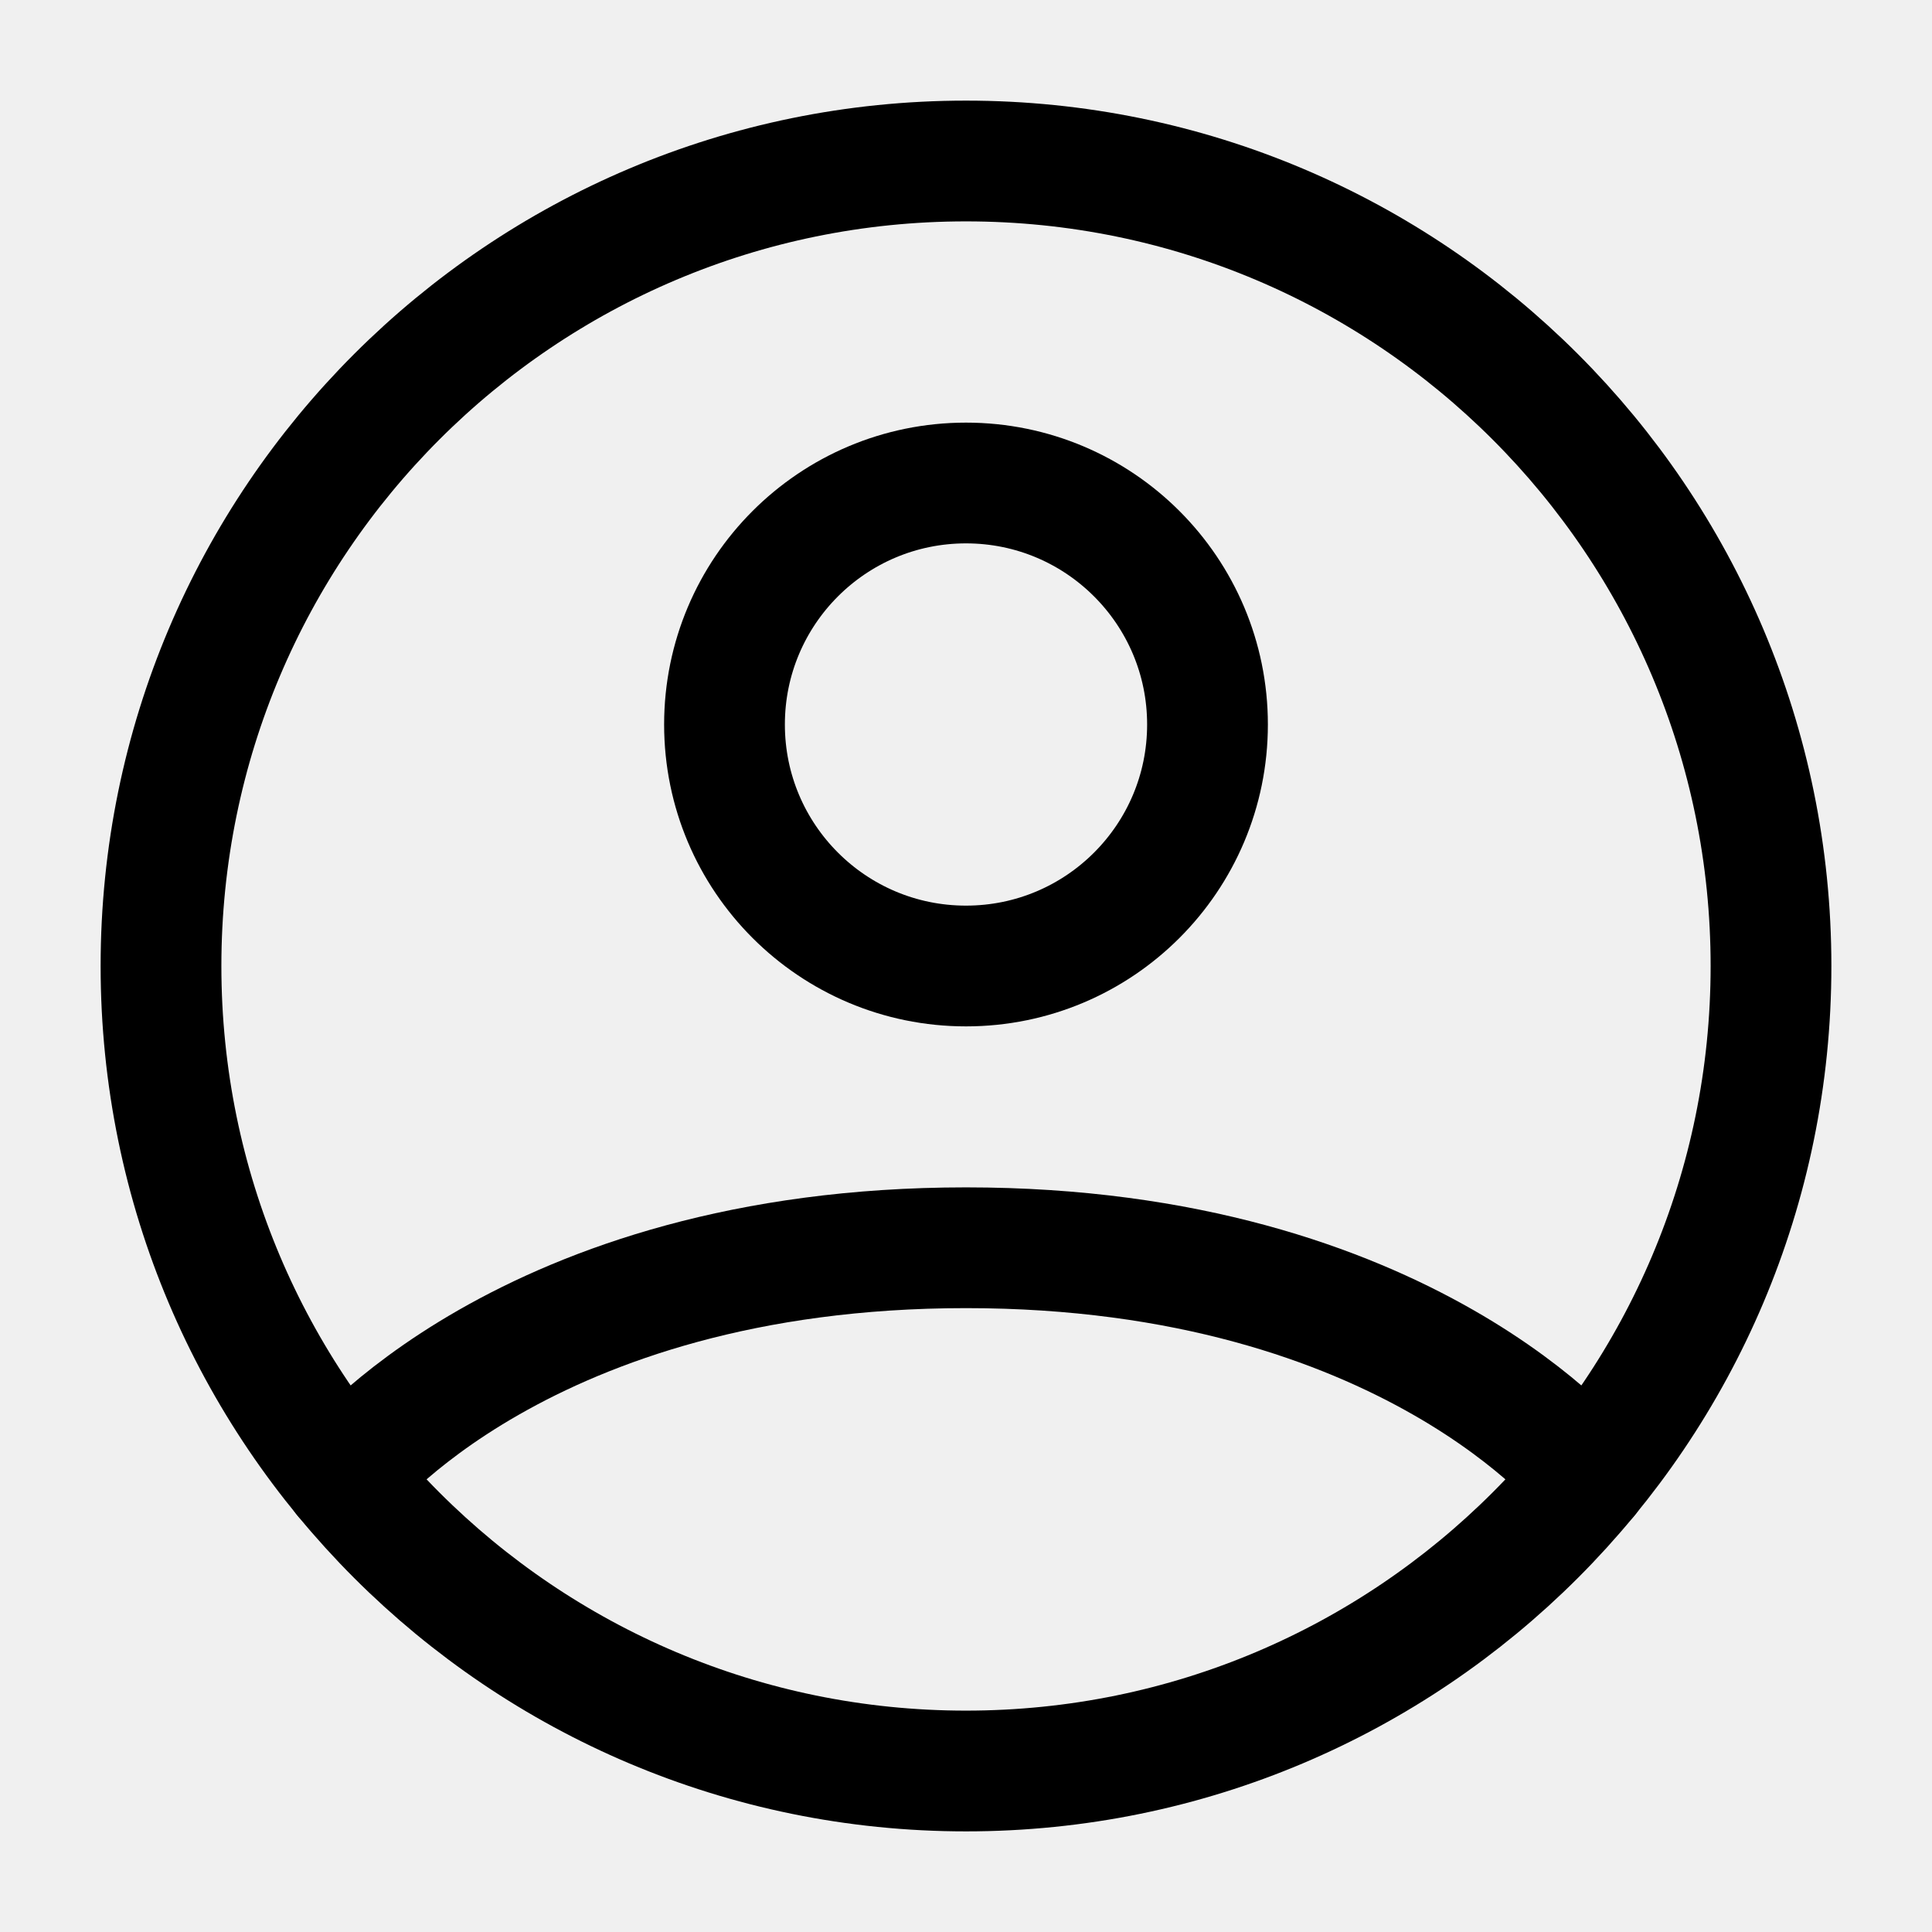
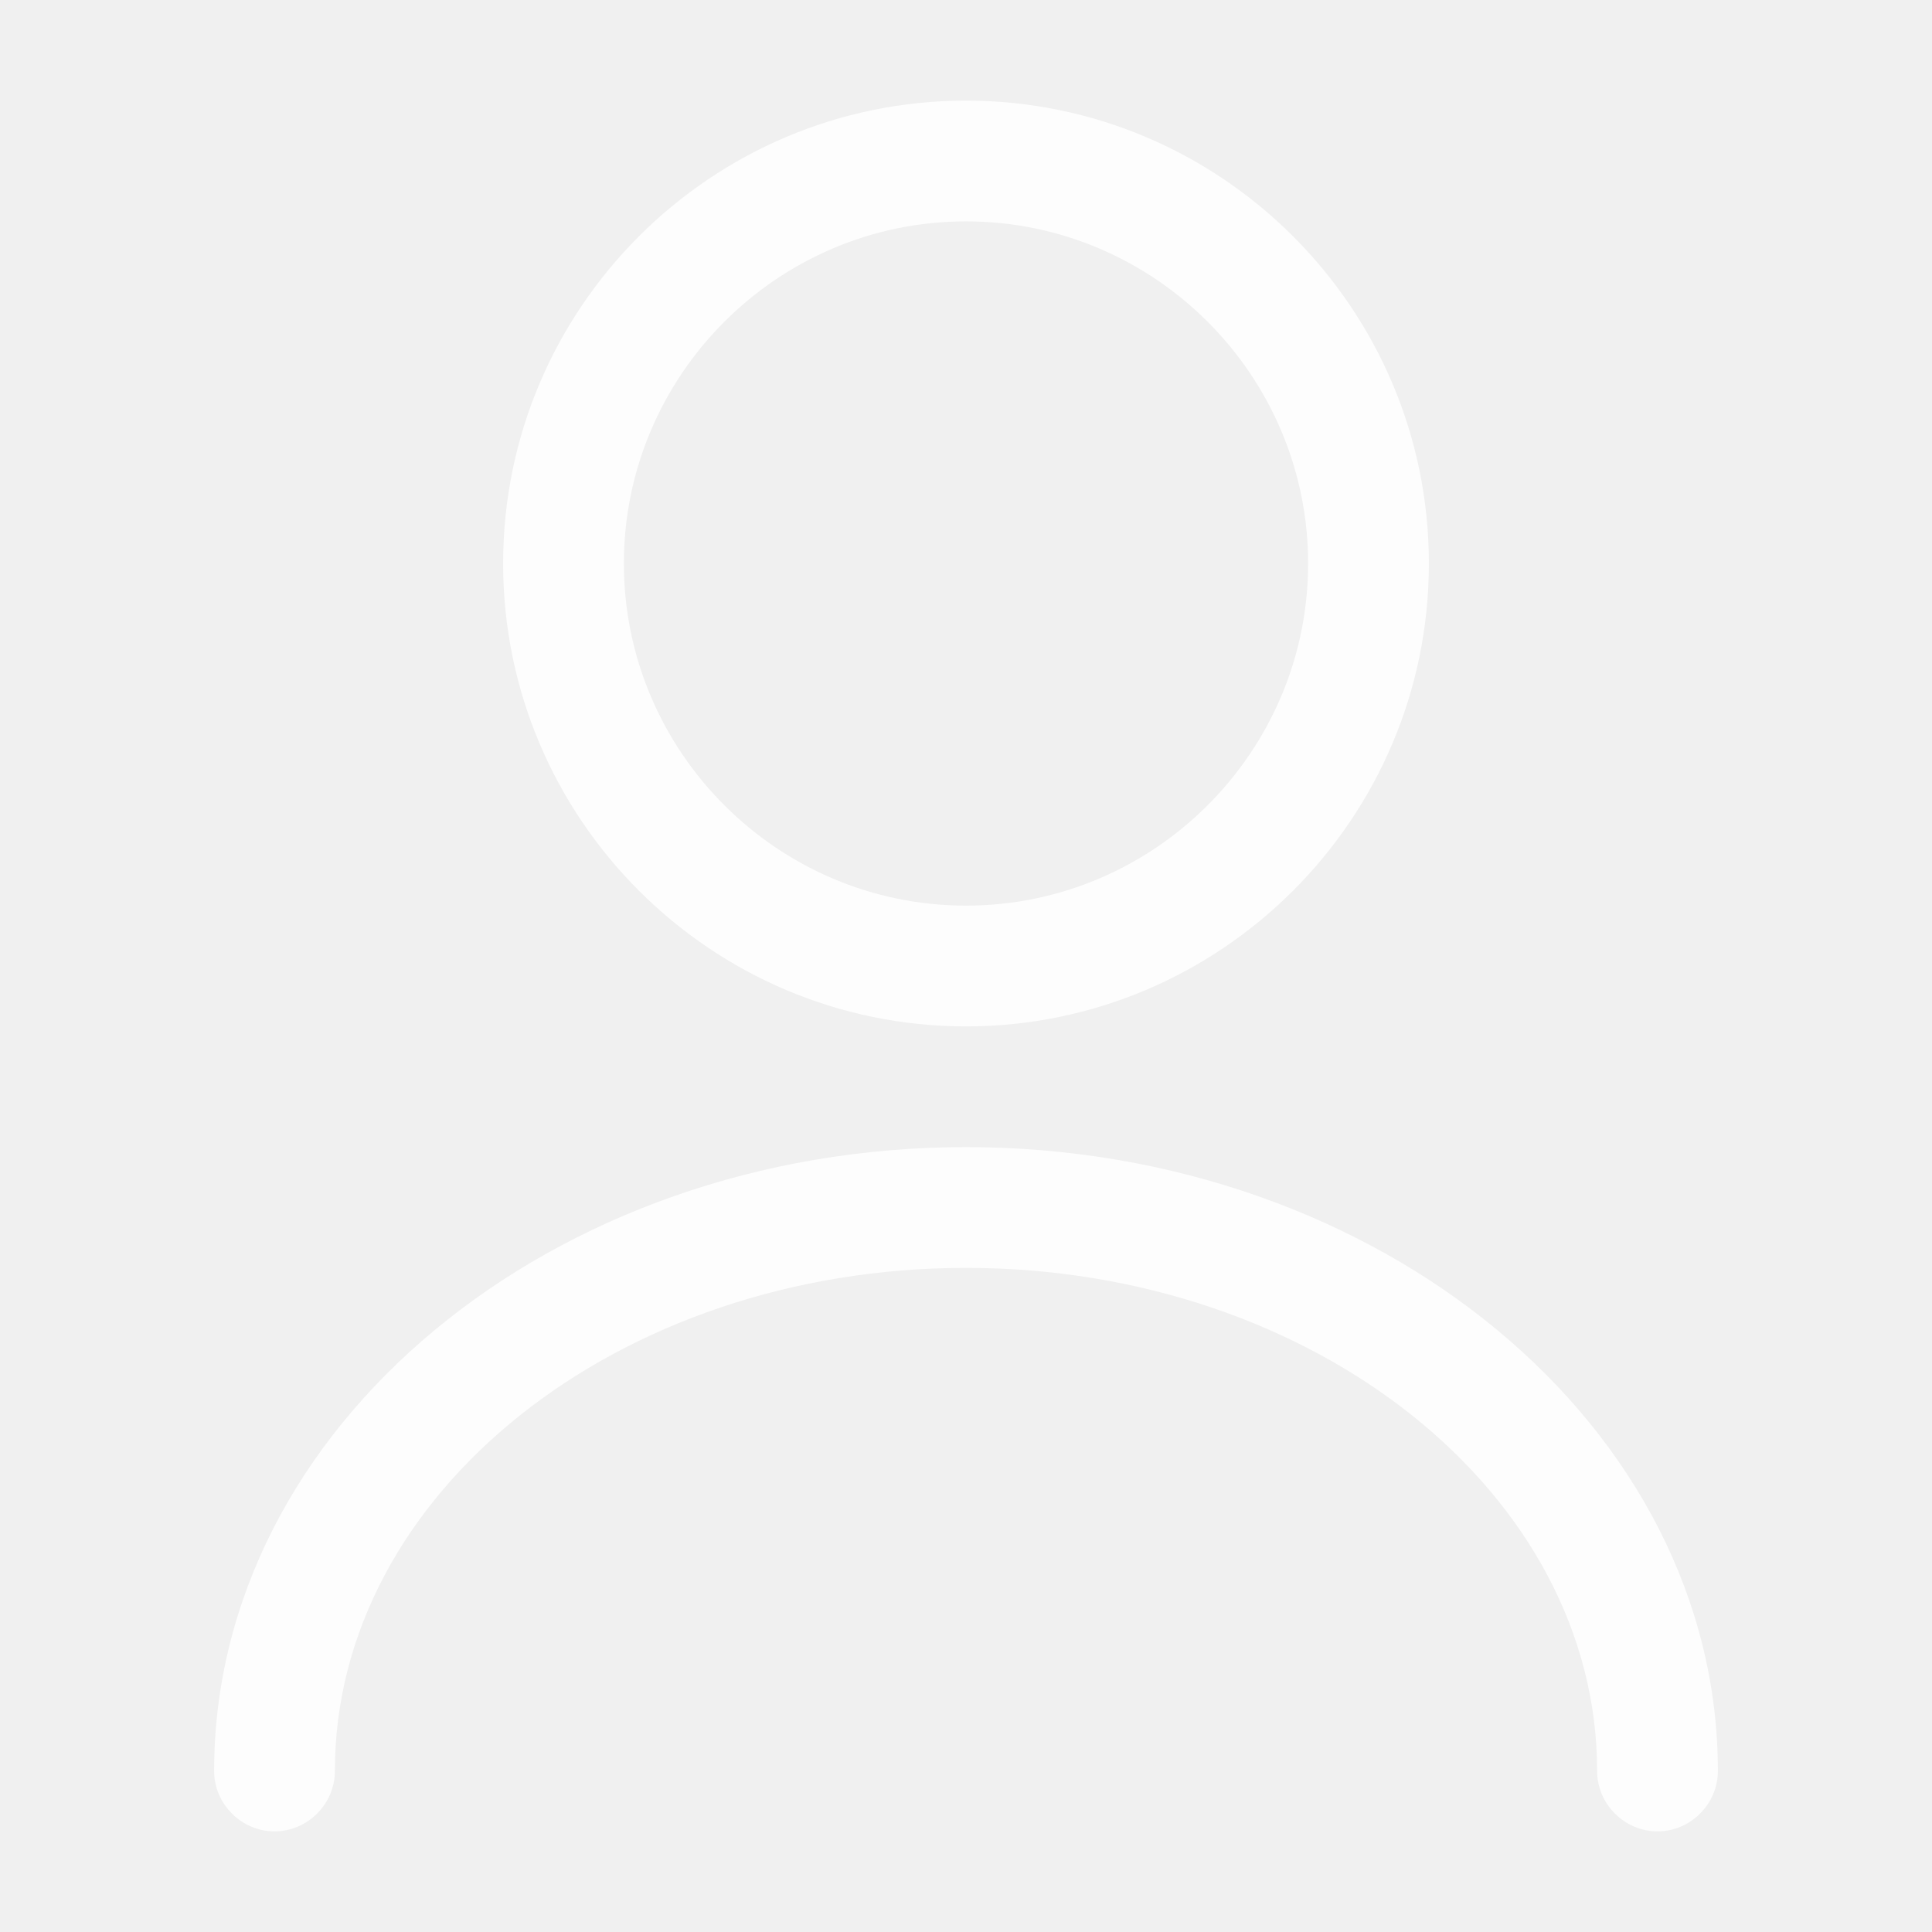
- <svg xmlns="http://www.w3.org/2000/svg" width="24px" height="24px" stroke-width="1.5" viewBox="0 0 24 24" fill="none" color="#000000">
-   <path d="M12 2C6.477 2 2 6.477 2 12C2 17.523 6.477 22 12 22C17.523 22 22 17.523 22 12C22 6.477 17.523 2 12 2Z" stroke="#000000" stroke-width="1.5" stroke-linecap="round" stroke-linejoin="round" />
-   <path d="M4.271 18.346C4.271 18.346 6.5 15.5 12 15.5C17.5 15.5 19.729 18.346 19.729 18.346" stroke="#000000" stroke-width="1.5" stroke-linecap="round" stroke-linejoin="round" />
-   <path d="M12 12C13.657 12 15 10.657 15 9C15 7.343 13.657 6 12 6C10.343 6 9 7.343 9 9C9 10.657 10.343 12 12 12Z" stroke="#000000" stroke-width="1.5" stroke-linecap="round" stroke-linejoin="round" />
+ <svg xmlns="http://www.w3.org/2000/svg" width="24" height="24" viewBox="0 0 24 24" fill="none">
+   <path d="M12 12.75C8.83 12.75 6.25 10.17 6.25 7C6.25 3.83 8.83 1.25 12 1.25C15.17 1.25 17.75 3.83 17.75 7C17.75 10.17 15.17 12.75 12 12.75ZM12 2.75C9.66 2.75 7.75 4.66 7.75 7C7.75 9.34 9.66 11.25 12 11.25C14.34 11.25 16.25 9.34 16.25 7C16.25 4.66 14.34 2.75 12 2.75Z" fill="white" fill-opacity="0.87" />
+   <path d="M20.59 22.75C20.18 22.75 19.84 22.41 19.84 22C19.84 18.55 16.32 15.75 12 15.75C7.68 15.75 4.16 18.55 4.16 22C4.16 22.41 3.82 22.75 3.41 22.75C3 22.75 2.66 22.41 2.66 22C2.66 17.73 6.85 14.25 12 14.25C17.15 14.25 21.34 17.73 21.34 22C21.34 22.41 21 22.75 20.59 22.75Z" fill="white" fill-opacity="0.87" />
</svg>
